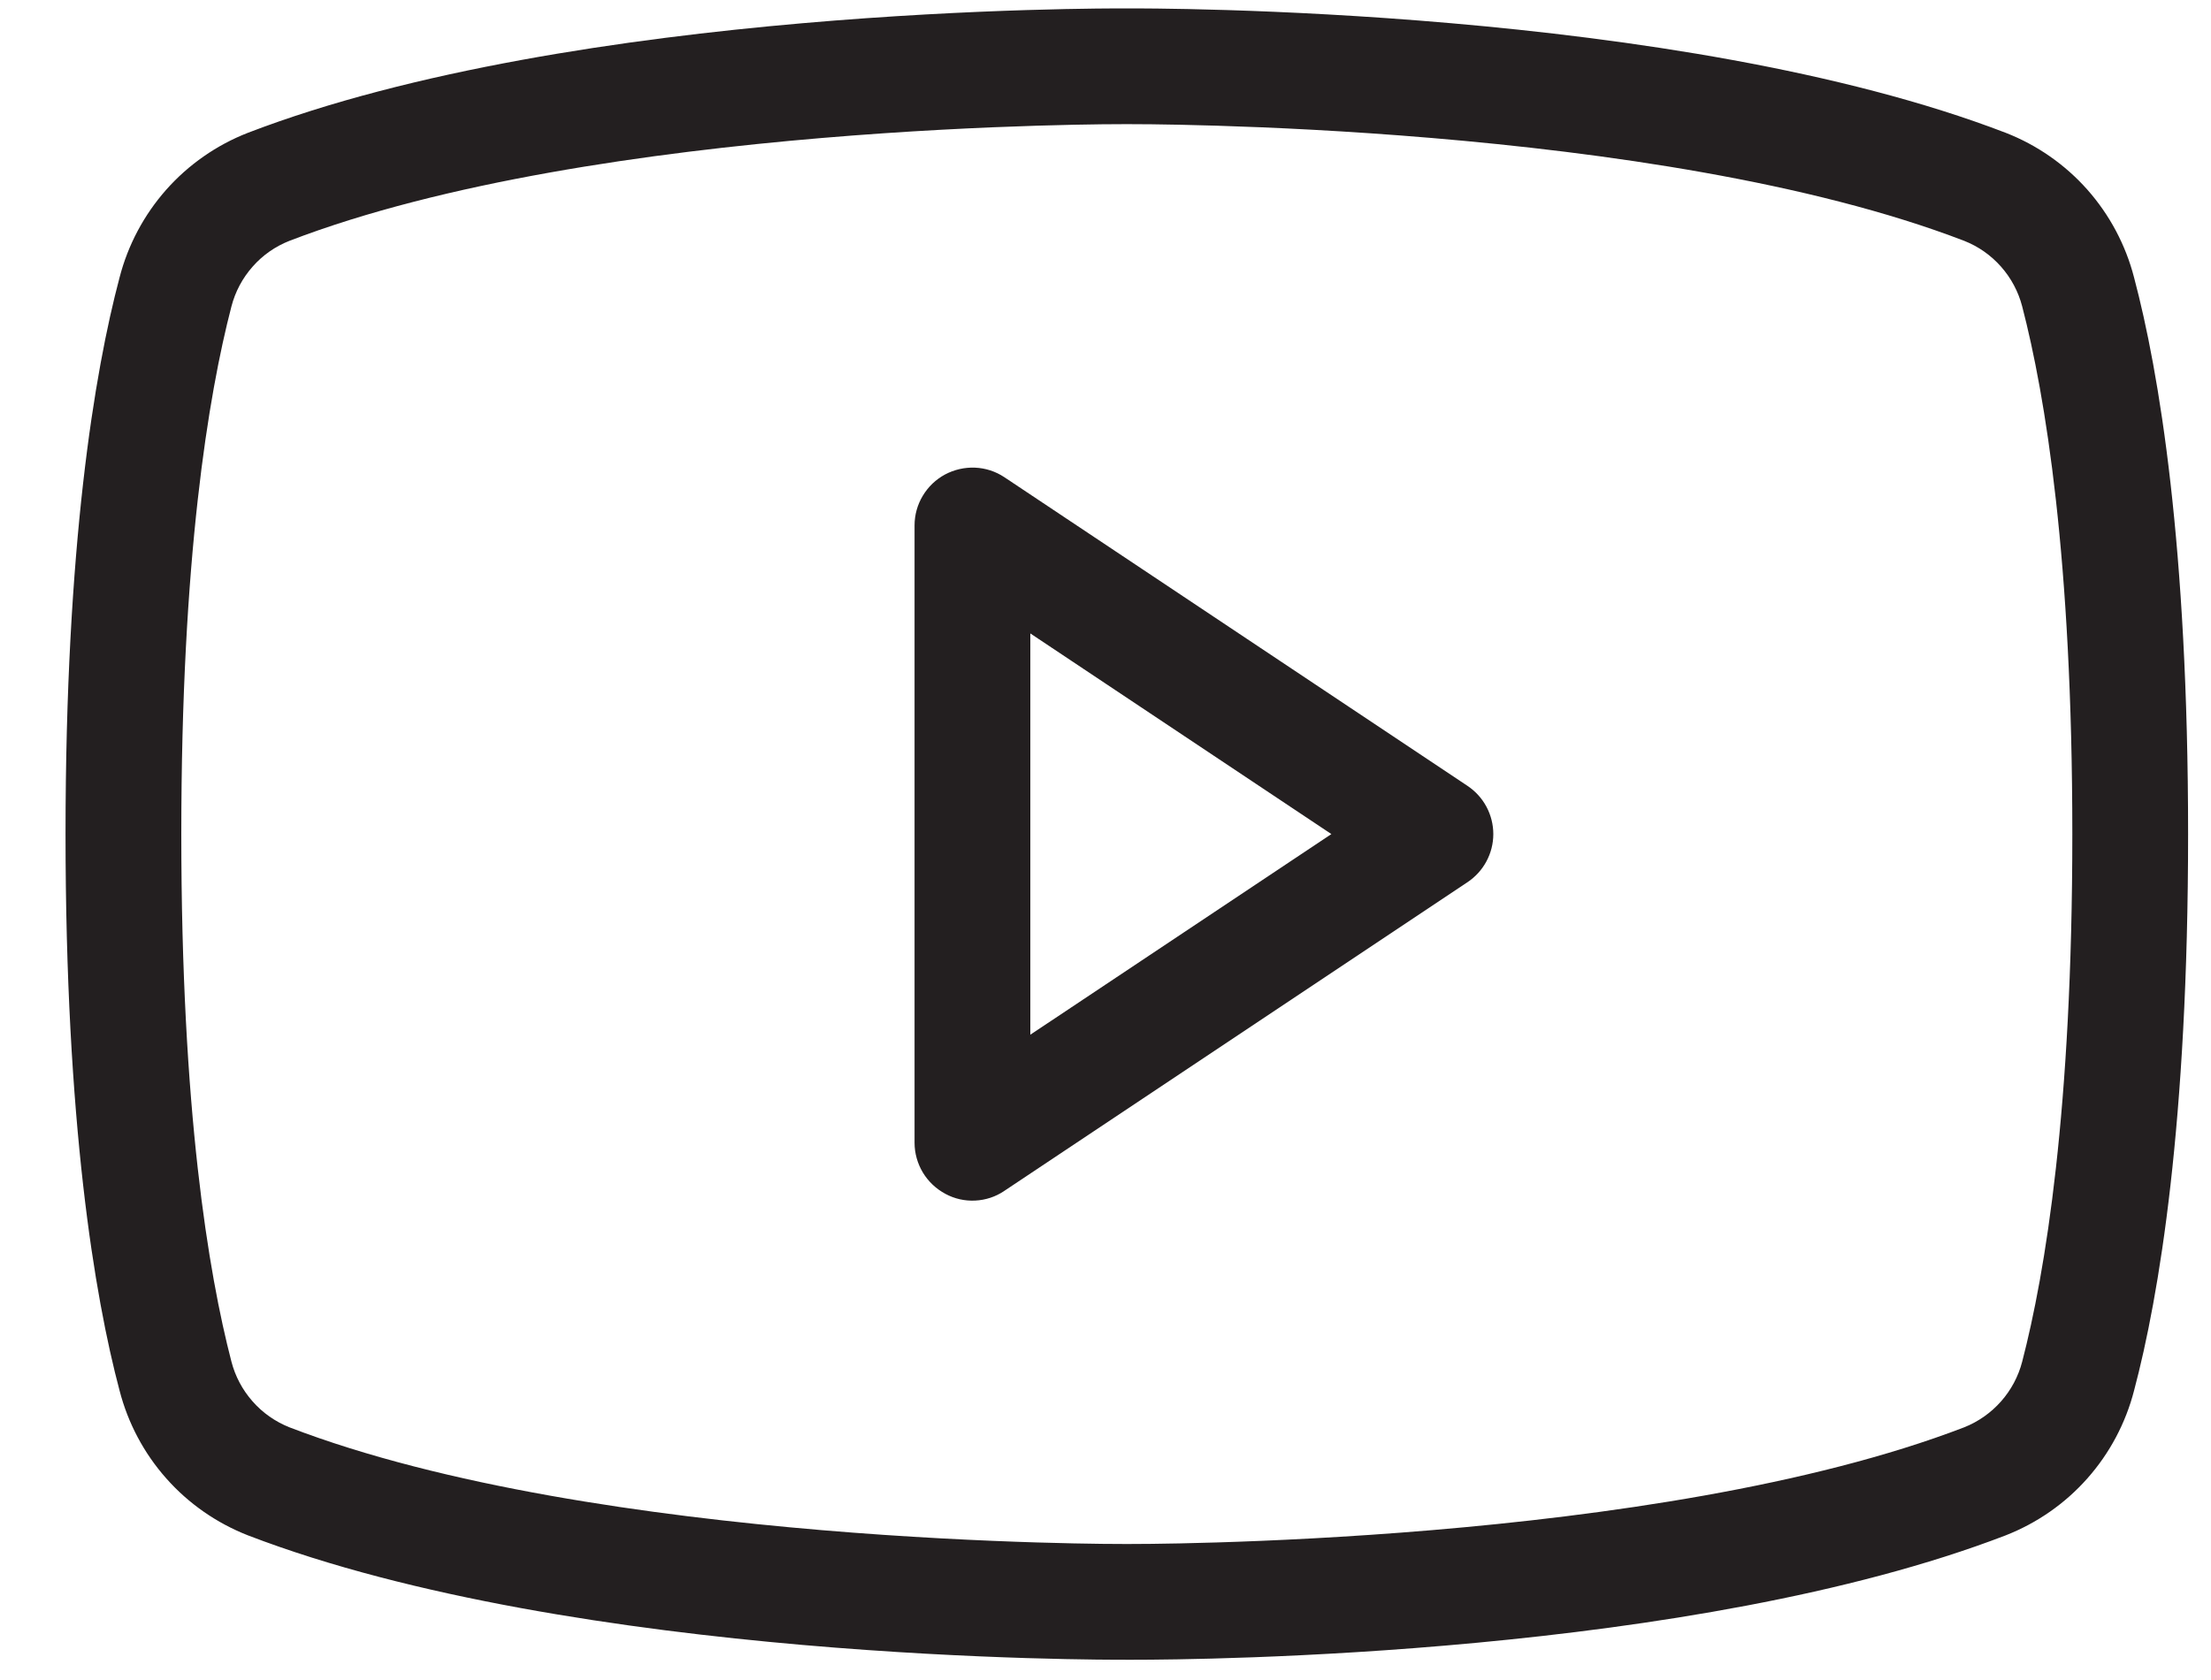
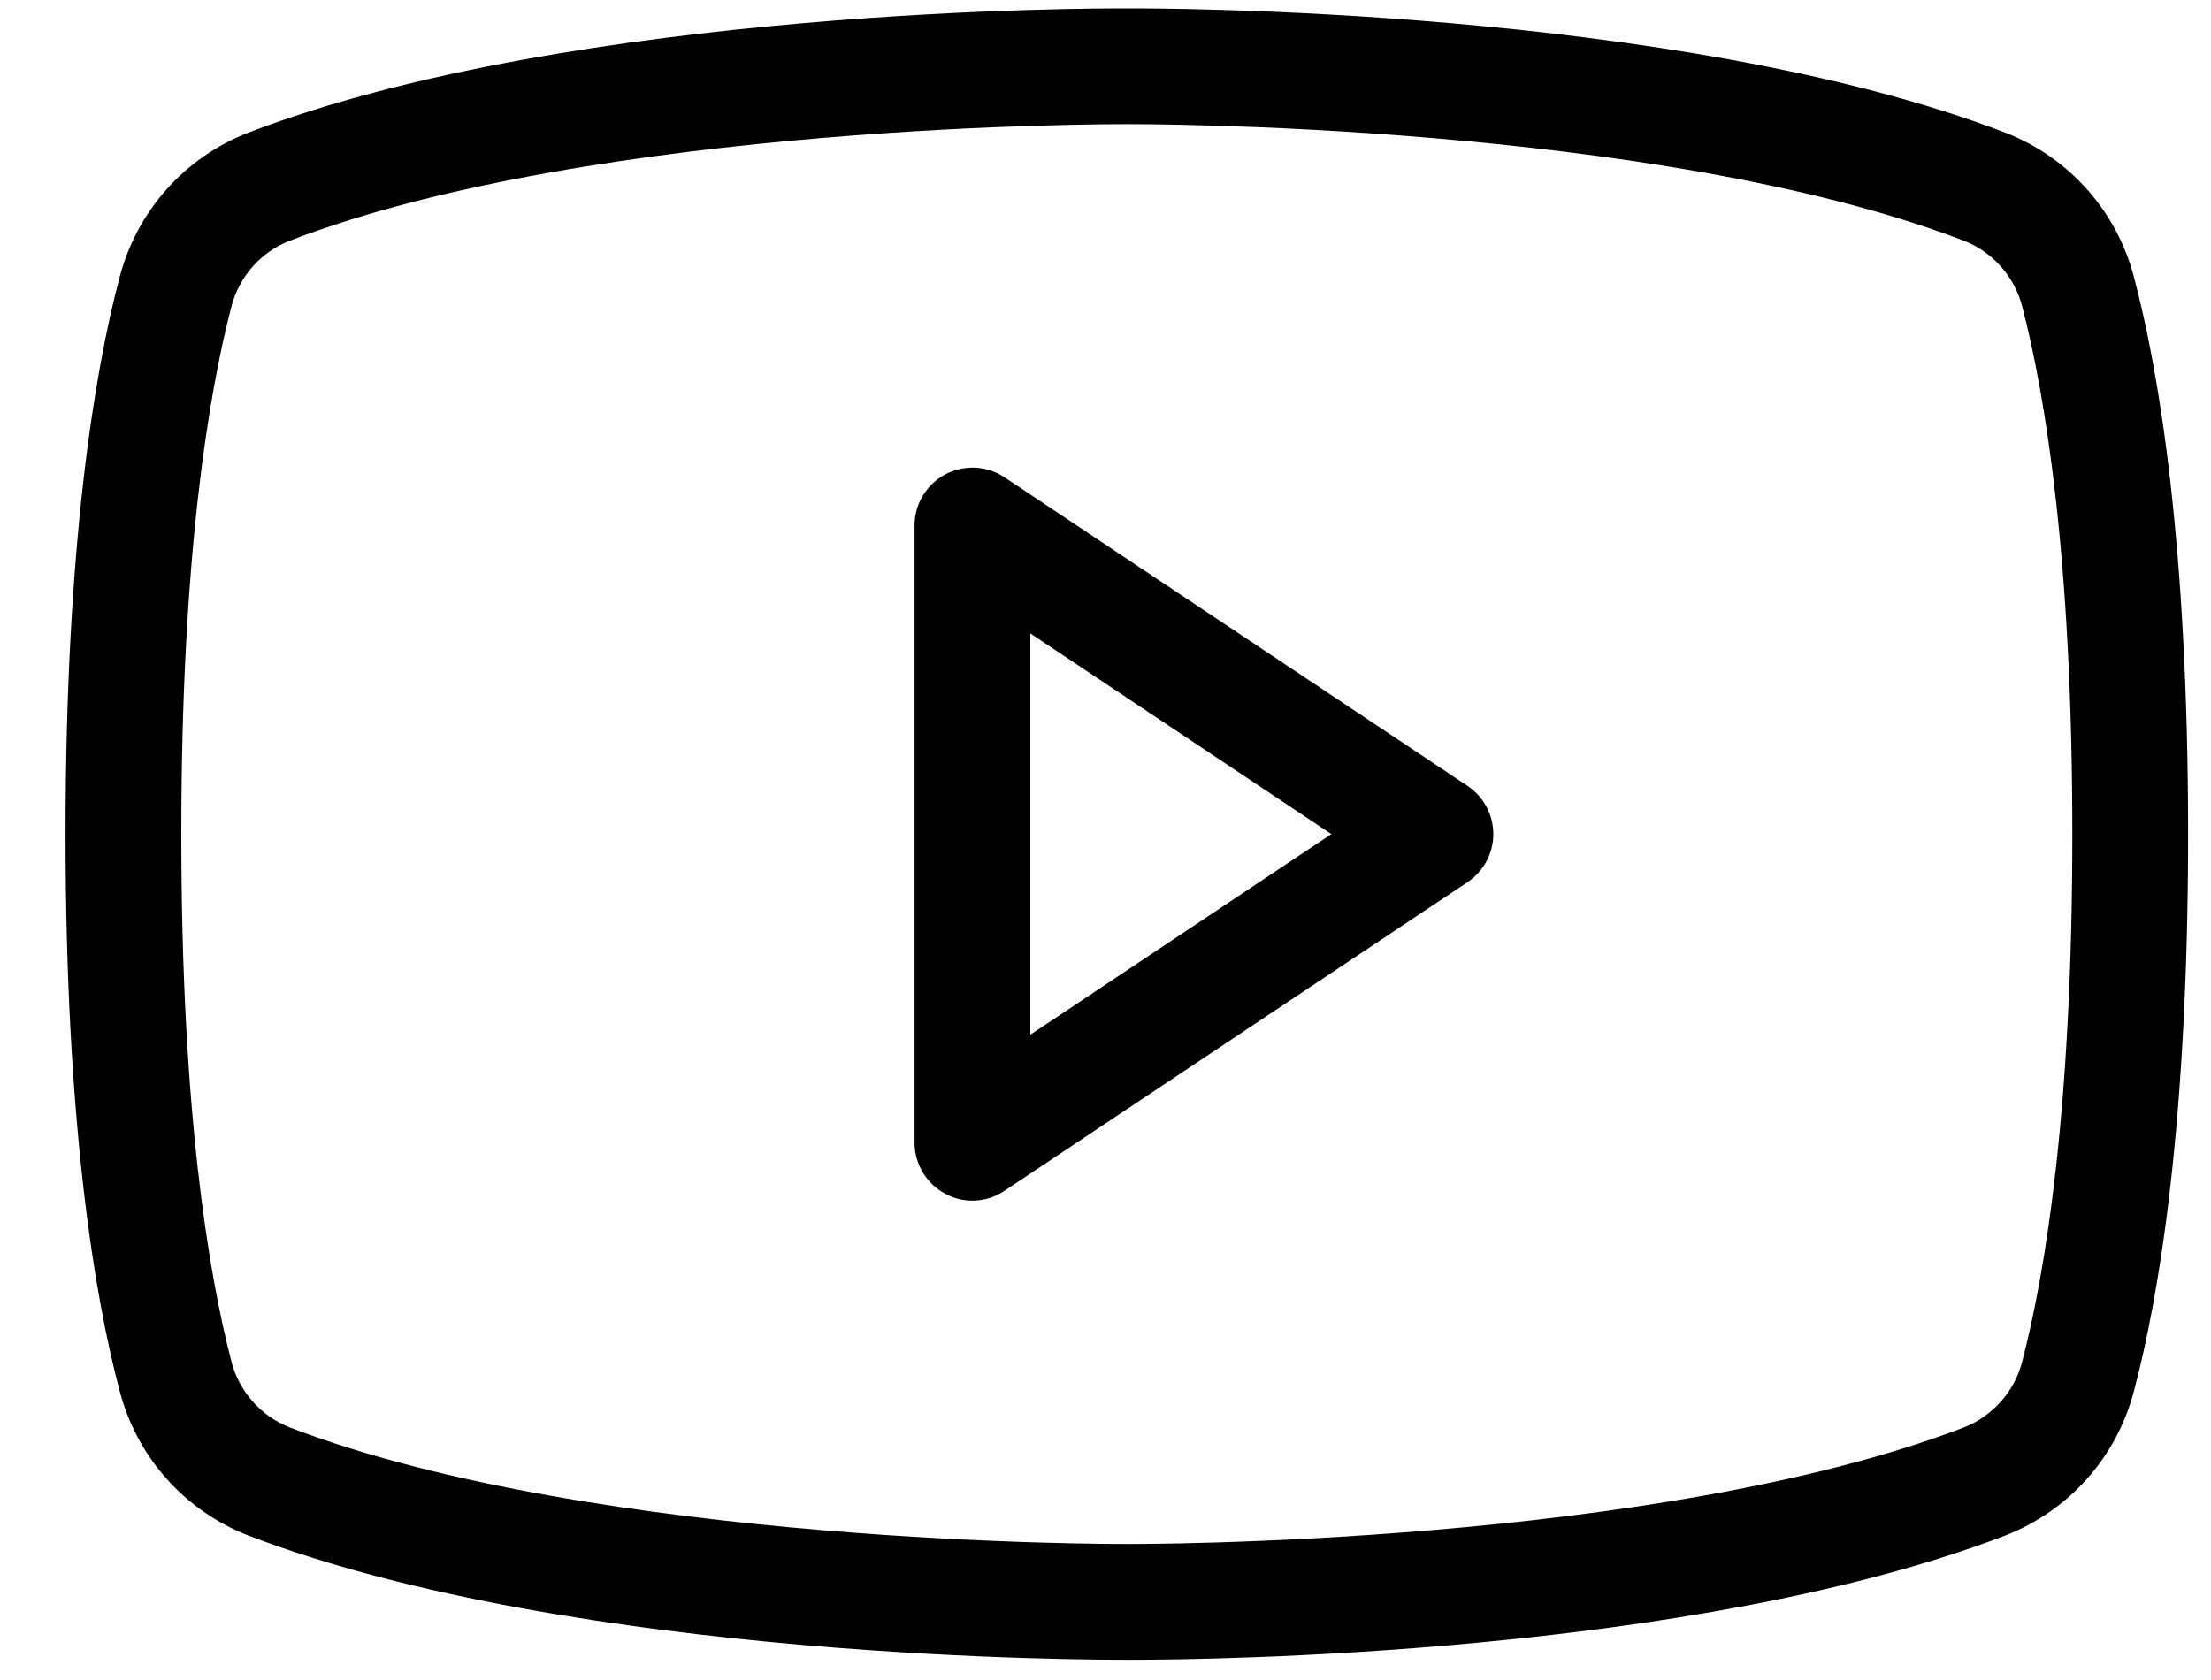
- <svg xmlns="http://www.w3.org/2000/svg" width="25" height="19" viewBox="0 0 25 19" fill="none">
-   <path d="M16.592 8.887L11.355 5.396C11.257 5.331 11.143 5.294 11.025 5.289C10.907 5.284 10.79 5.311 10.686 5.366C10.582 5.422 10.495 5.505 10.434 5.607C10.373 5.708 10.341 5.824 10.341 5.942V12.924C10.341 13.043 10.374 13.159 10.435 13.261C10.497 13.363 10.585 13.446 10.69 13.502C10.793 13.558 10.91 13.584 11.027 13.578C11.145 13.572 11.258 13.535 11.355 13.469L16.592 9.978C16.682 9.918 16.756 9.837 16.807 9.742C16.858 9.647 16.885 9.541 16.885 9.433C16.885 9.325 16.858 9.218 16.807 9.123C16.756 9.028 16.682 8.947 16.592 8.887ZM11.65 11.702V7.164L15.054 9.433L11.65 11.702ZM24.13 3.138C24.035 2.77 23.854 2.43 23.602 2.145C23.35 1.861 23.033 1.64 22.679 1.502C18.959 0.073 12.992 0.095 12.741 0.095C12.49 0.095 6.523 0.073 2.803 1.502C2.449 1.64 2.132 1.861 1.88 2.145C1.628 2.43 1.447 2.77 1.352 3.138C1.068 4.207 0.741 6.171 0.741 9.433C0.741 12.694 1.068 14.658 1.352 15.727C1.447 16.095 1.628 16.436 1.88 16.72C2.132 17.005 2.449 17.225 2.803 17.364C6.523 18.793 12.49 18.771 12.741 18.771H12.817C13.57 18.771 19.134 18.727 22.679 17.364C23.033 17.225 23.35 17.005 23.602 16.72C23.854 16.436 24.035 16.095 24.13 15.727C24.414 14.658 24.741 12.694 24.741 9.433C24.741 6.171 24.414 4.207 24.13 3.138ZM22.865 15.4C22.822 15.566 22.74 15.72 22.626 15.849C22.512 15.978 22.37 16.078 22.21 16.142C18.719 17.484 12.806 17.462 12.741 17.462C12.675 17.462 6.763 17.484 3.272 16.142C3.112 16.078 2.969 15.978 2.856 15.849C2.742 15.72 2.66 15.566 2.617 15.4C2.356 14.396 2.05 12.553 2.05 9.433C2.05 6.313 2.356 4.469 2.617 3.465C2.66 3.299 2.742 3.145 2.856 3.016C2.969 2.887 3.112 2.787 3.272 2.724C6.763 1.382 12.675 1.404 12.741 1.404C12.806 1.404 18.719 1.382 22.21 2.724C22.37 2.787 22.512 2.887 22.626 3.016C22.74 3.145 22.822 3.299 22.865 3.465C23.126 4.469 23.432 6.313 23.432 9.433C23.432 12.553 23.126 14.396 22.865 15.4Z" fill="#231F20" />
+ <svg xmlns="http://www.w3.org/2000/svg" width="25" height="19" viewBox="0 0 25 19" fill="currentColor">
+   <path d="M16.592 8.887L11.355 5.396C11.257 5.331 11.143 5.294 11.025 5.289C10.907 5.284 10.79 5.311 10.686 5.366C10.582 5.422 10.495 5.505 10.434 5.607C10.373 5.708 10.341 5.824 10.341 5.942V12.924C10.341 13.043 10.374 13.159 10.435 13.261C10.497 13.363 10.585 13.446 10.69 13.502C10.793 13.558 10.91 13.584 11.027 13.578C11.145 13.572 11.258 13.535 11.355 13.469L16.592 9.978C16.682 9.918 16.756 9.837 16.807 9.742C16.858 9.647 16.885 9.541 16.885 9.433C16.885 9.325 16.858 9.218 16.807 9.123C16.756 9.028 16.682 8.947 16.592 8.887ZM11.65 11.702V7.164L15.054 9.433L11.65 11.702ZM24.13 3.138C24.035 2.77 23.854 2.43 23.602 2.145C23.35 1.861 23.033 1.64 22.679 1.502C18.959 0.073 12.992 0.095 12.741 0.095C12.49 0.095 6.523 0.073 2.803 1.502C2.449 1.64 2.132 1.861 1.88 2.145C1.628 2.43 1.447 2.77 1.352 3.138C1.068 4.207 0.741 6.171 0.741 9.433C0.741 12.694 1.068 14.658 1.352 15.727C1.447 16.095 1.628 16.436 1.88 16.72C2.132 17.005 2.449 17.225 2.803 17.364C6.523 18.793 12.49 18.771 12.741 18.771H12.817C13.57 18.771 19.134 18.727 22.679 17.364C23.033 17.225 23.35 17.005 23.602 16.72C23.854 16.436 24.035 16.095 24.13 15.727C24.414 14.658 24.741 12.694 24.741 9.433C24.741 6.171 24.414 4.207 24.13 3.138ZM22.865 15.4C22.822 15.566 22.74 15.72 22.626 15.849C22.512 15.978 22.37 16.078 22.21 16.142C18.719 17.484 12.806 17.462 12.741 17.462C12.675 17.462 6.763 17.484 3.272 16.142C3.112 16.078 2.969 15.978 2.856 15.849C2.742 15.72 2.66 15.566 2.617 15.4C2.356 14.396 2.05 12.553 2.05 9.433C2.05 6.313 2.356 4.469 2.617 3.465C2.66 3.299 2.742 3.145 2.856 3.016C2.969 2.887 3.112 2.787 3.272 2.724C6.763 1.382 12.675 1.404 12.741 1.404C12.806 1.404 18.719 1.382 22.21 2.724C22.37 2.787 22.512 2.887 22.626 3.016C22.74 3.145 22.822 3.299 22.865 3.465C23.126 4.469 23.432 6.313 23.432 9.433C23.432 12.553 23.126 14.396 22.865 15.4Z" fill="currentColor" />
</svg>
